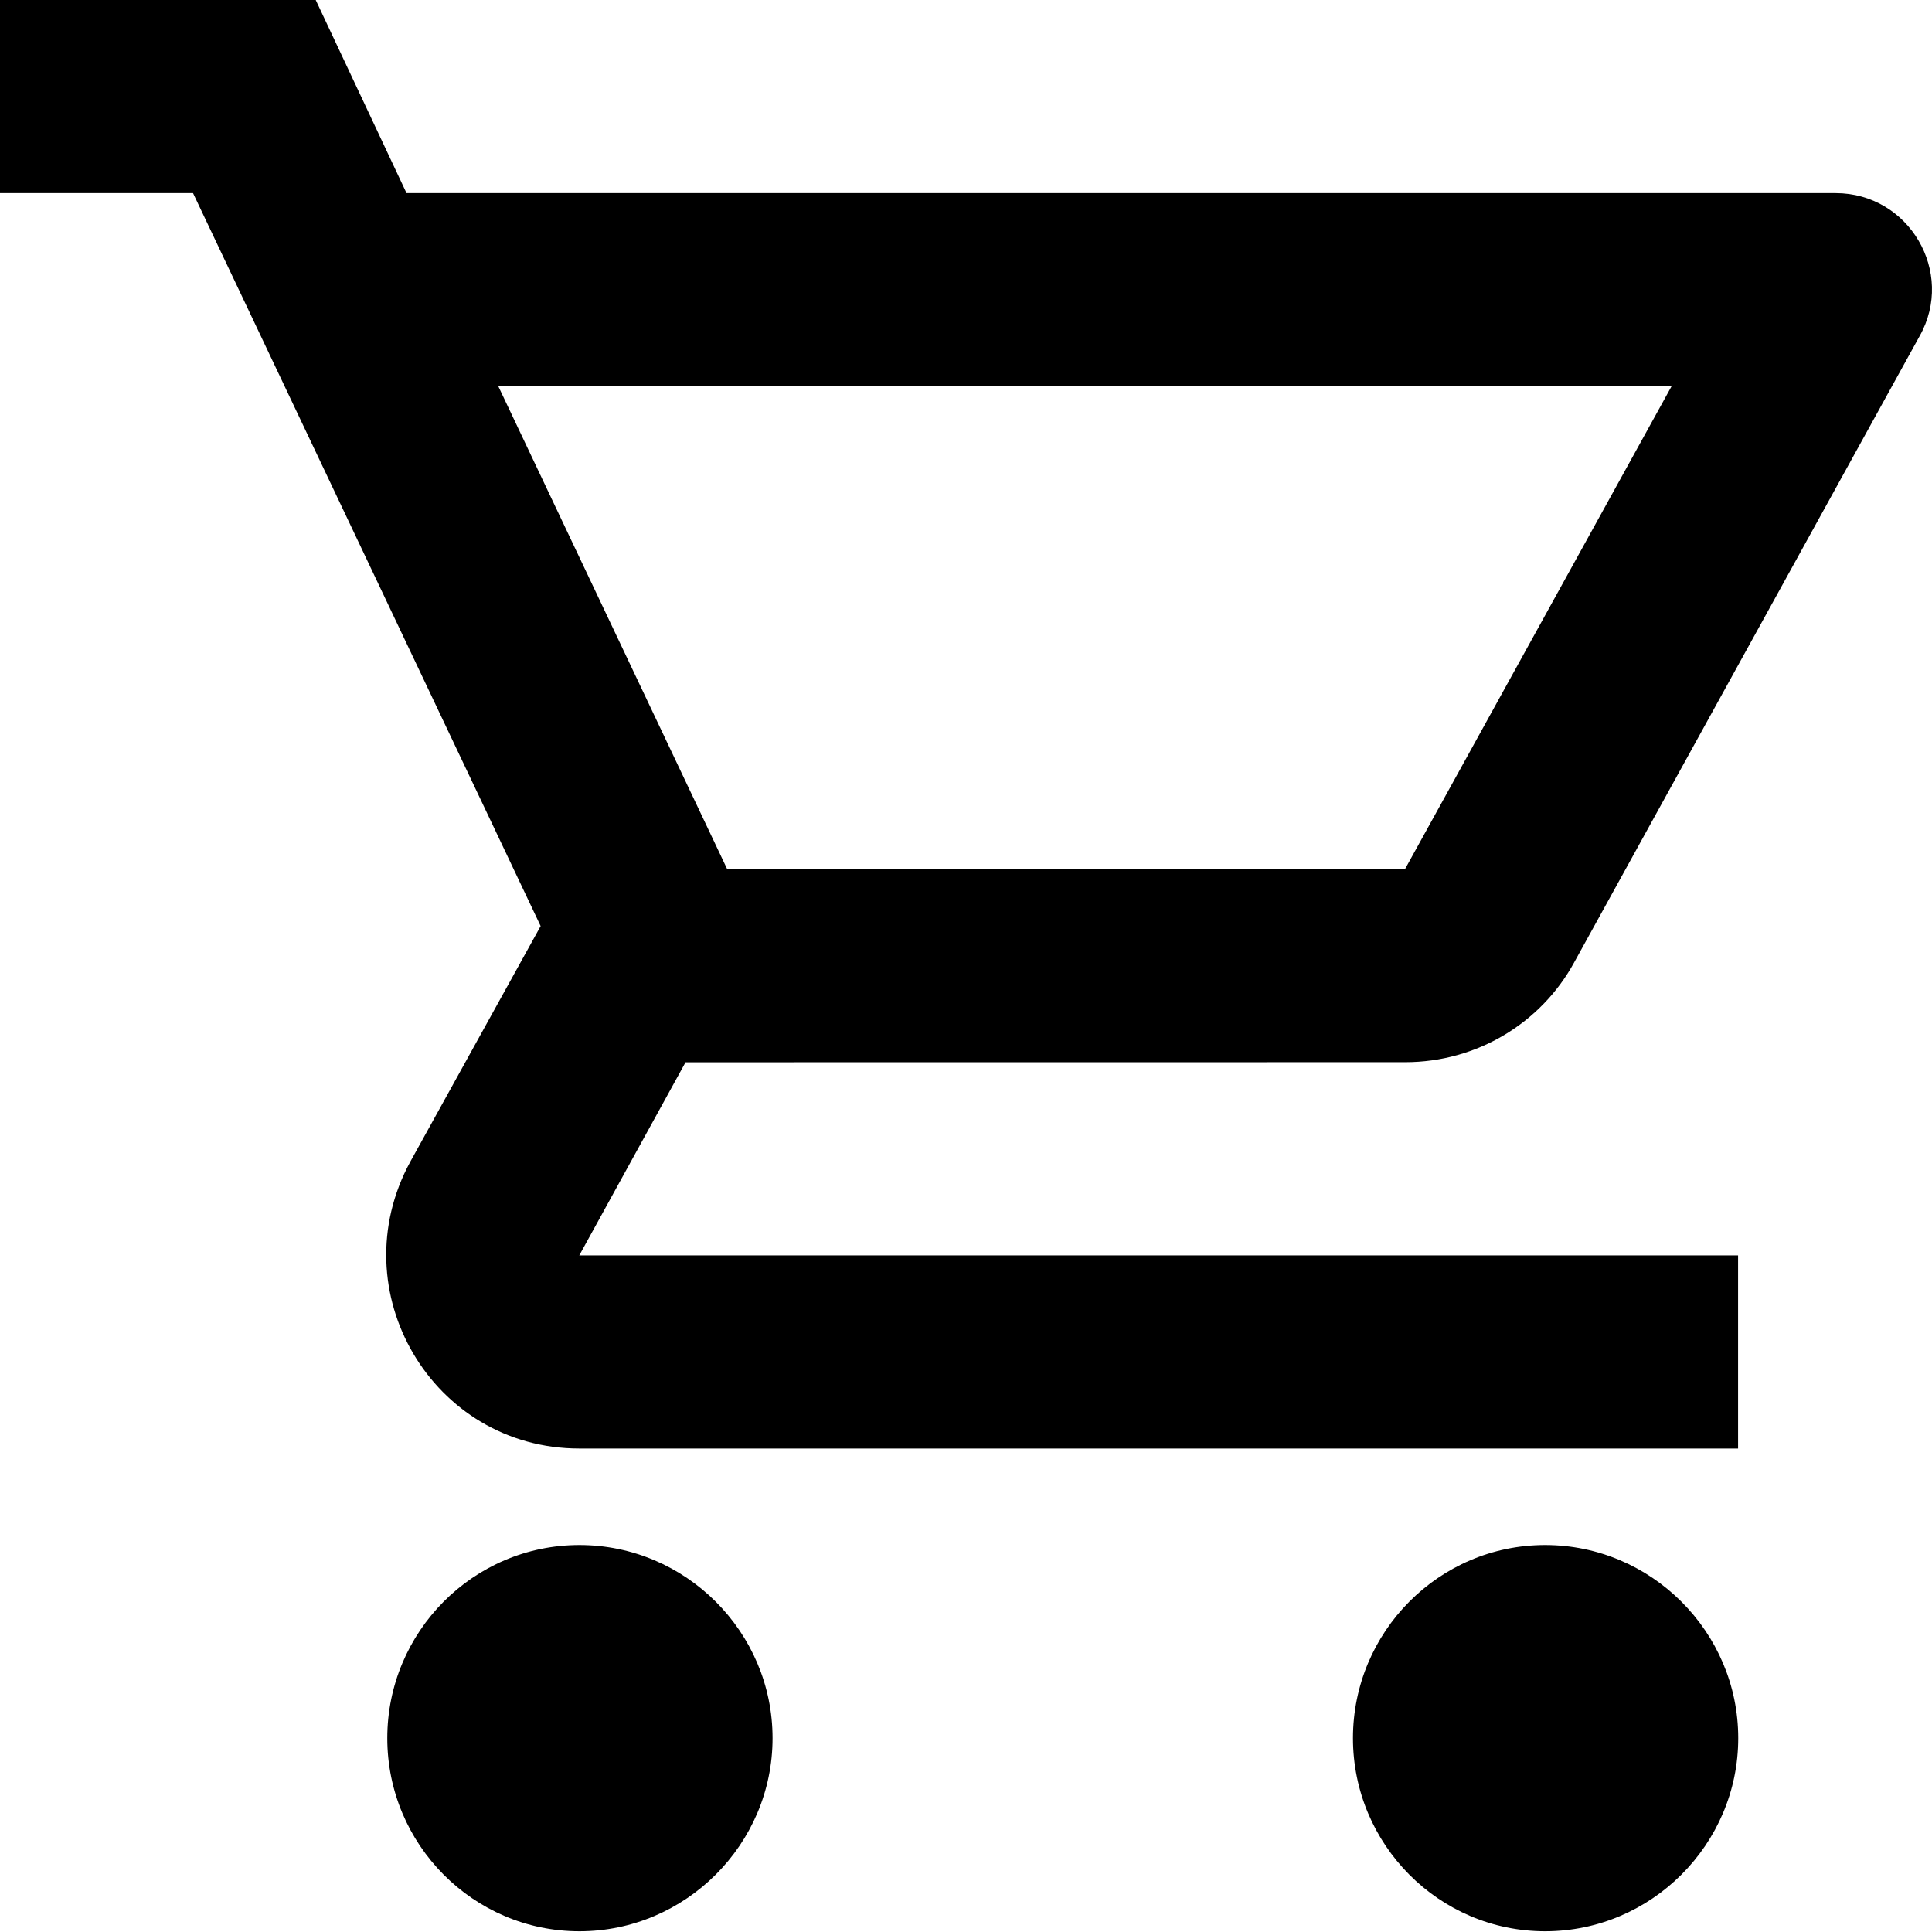
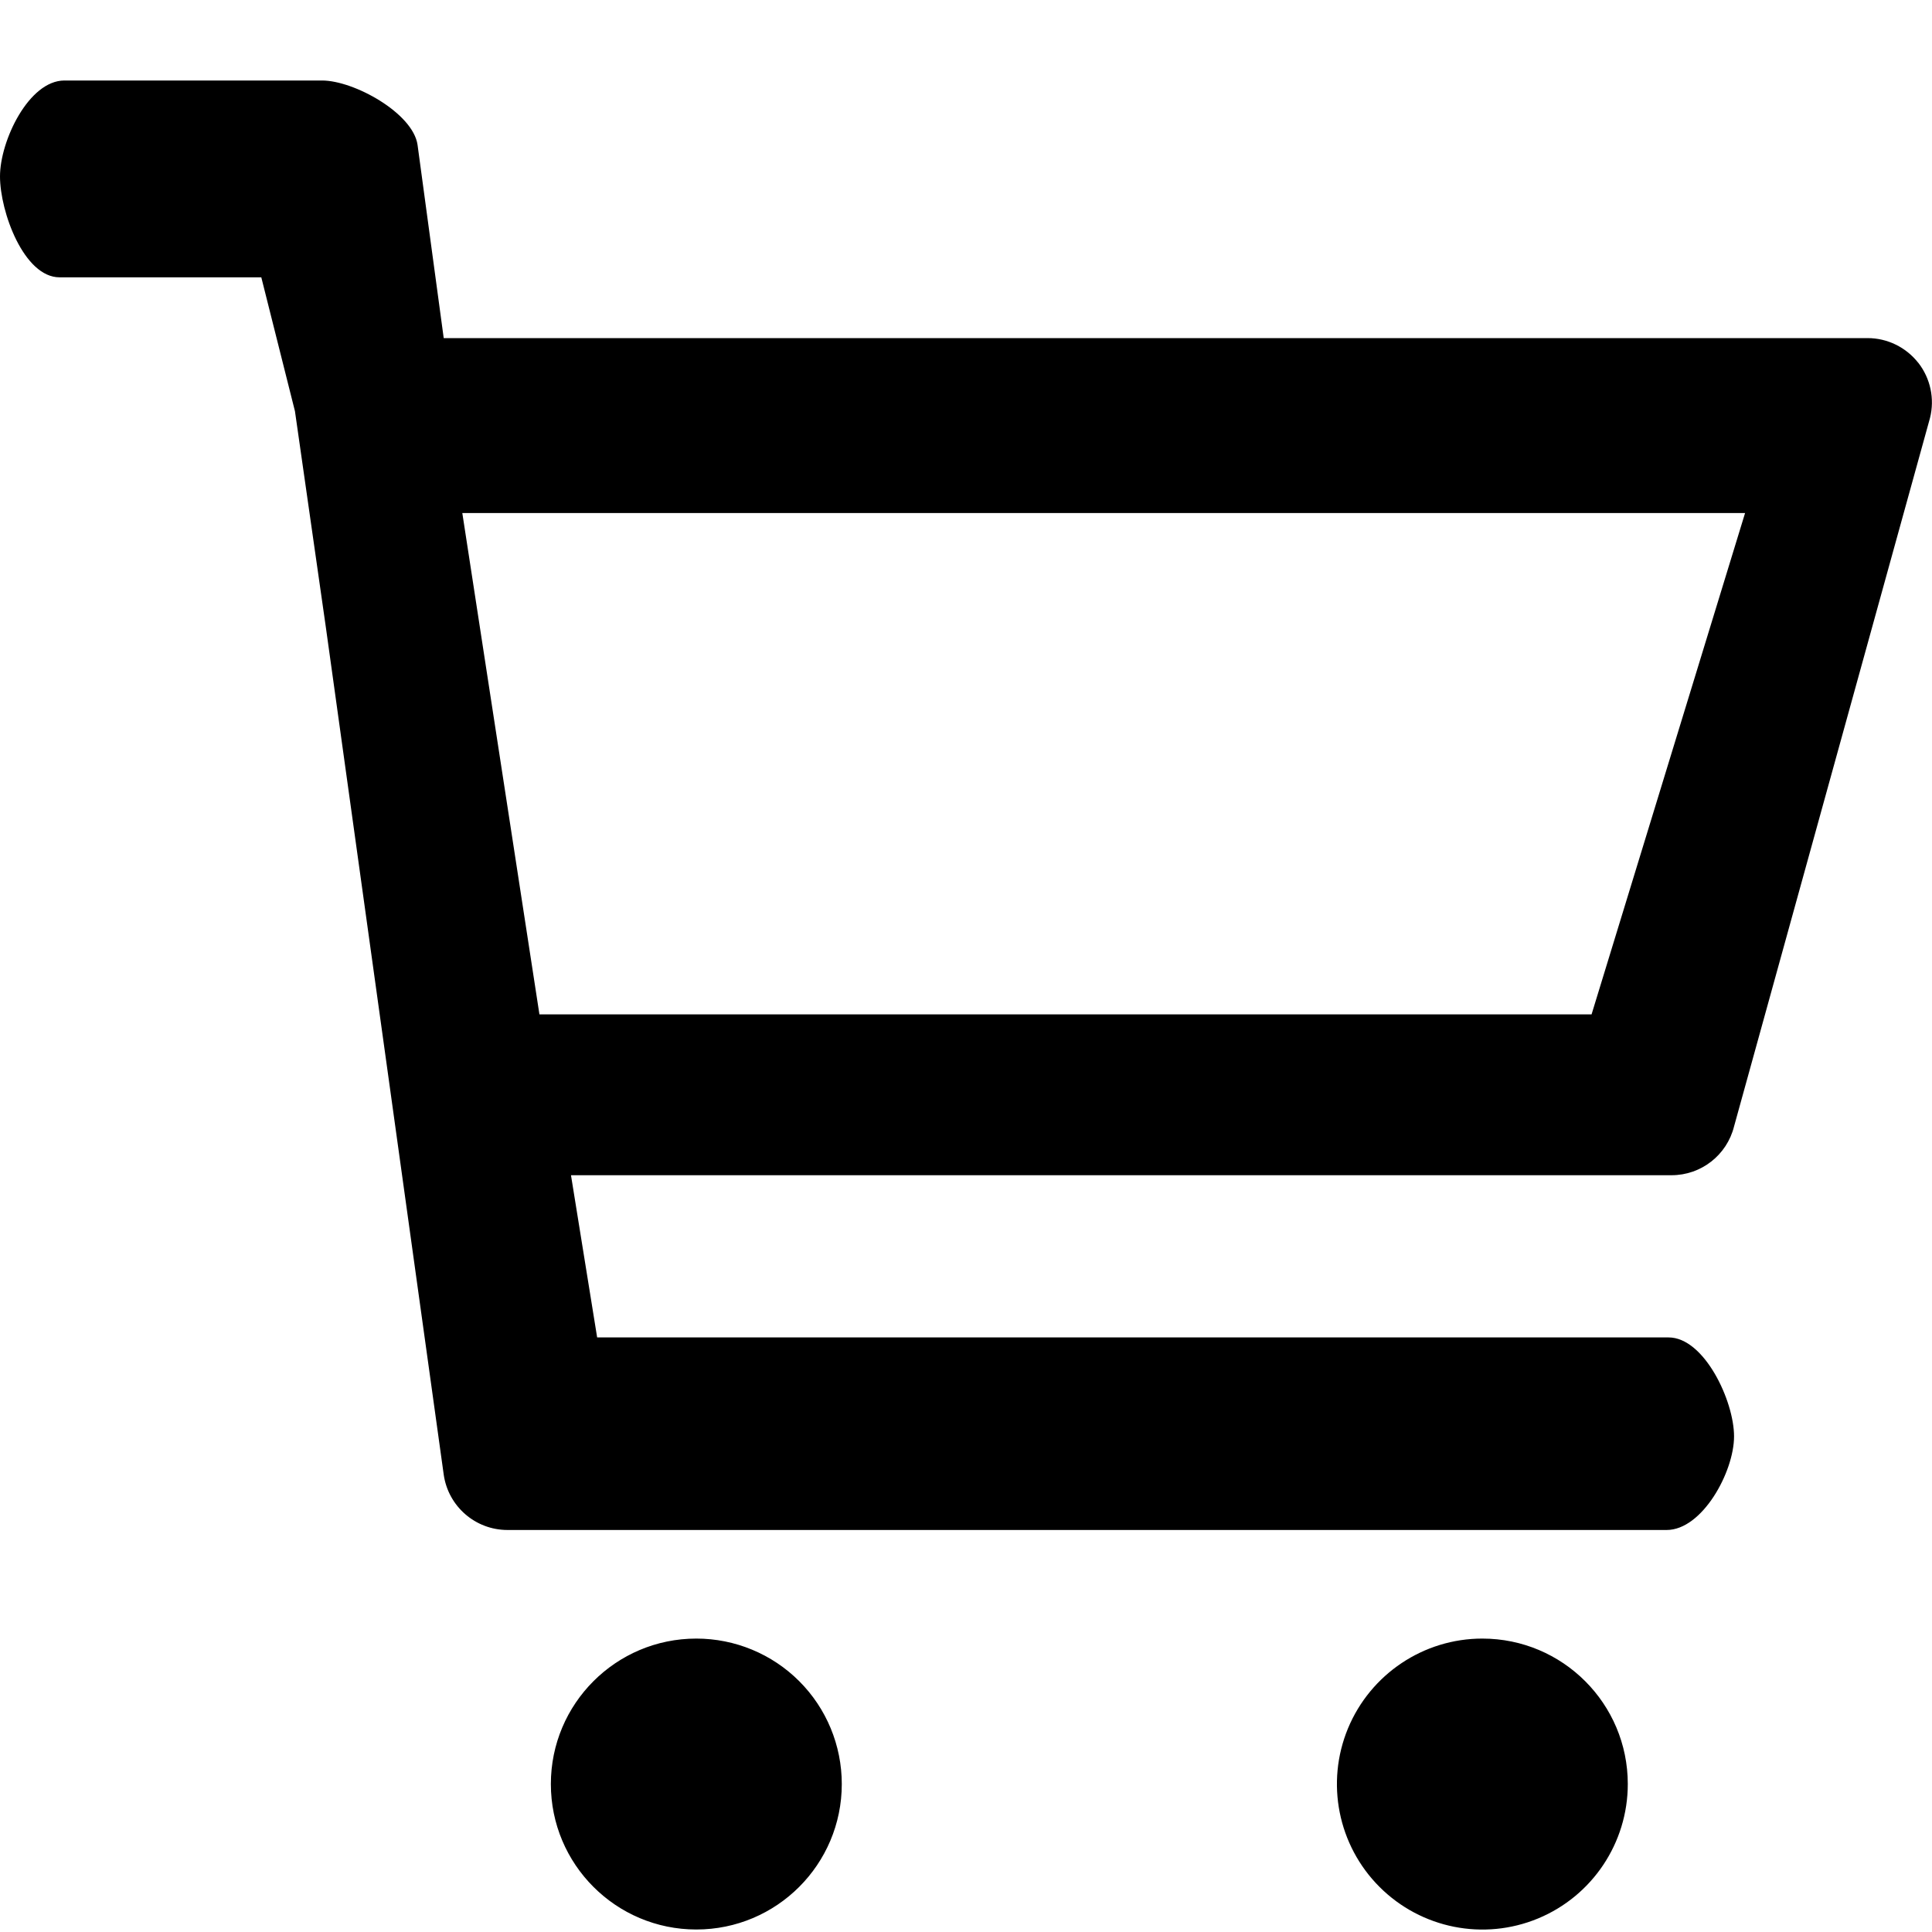
- <svg xmlns="http://www.w3.org/2000/svg" viewBox="0 0 24 24">
-   <path d="m17.454 13.195c.9 0 1.691-.492 2.099-1.236l4.294-7.785c.444-.792-.132-1.775-1.044-1.775h-17.753l-1.128-2.399h-3.923v2.399h2.399l4.318 9.105-1.619 2.927c-.876 1.607.276 3.563 2.099 3.563h14.395v-2.399h-14.395l1.32-2.399zm-11.264-8.397h14.575l-3.311 5.998h-8.421zm1.008 14.395c-1.32 0-2.387 1.08-2.387 2.399 0 1.32 1.068 2.399 2.387 2.399s2.399-1.08 2.399-2.399c0-1.32-1.08-2.399-2.399-2.399zm11.996 0c-1.32 0-2.387 1.08-2.387 2.399 0 1.32 1.068 2.399 2.387 2.399 1.32 0 2.399-1.08 2.399-2.399 0-1.32-1.08-2.399-2.399-2.399z" />
+ <svg xmlns="http://www.w3.org/2000/svg" role="img" viewBox="0 0 24 24" height="24" width="24">
+   <path d="m23.83 4.508c-.152-.194-.384-.308-.63-.308h-17.688l-.325-2.4c-.056-.394-.789-.8-1.187-.8h-3.2c-.442 0-.8.749-.8 1.191s.298 1.254.74 1.254h2.506l.418 1.663.383 2.678 1.465 10.532c.056.395.394.688.792.688h14.4c.442 0 .837-.721.837-1.163s-.371-1.229-.813-1.229h-13.31l-.325-2.015h13.672c.367 0 .687-.25.776-.606l2.434-8.8c.06-.239.006-.492-.145-.686zm-4.059 8.093h-13.07l-.958-6.228h15.935zm-11.121 7.754c.479-0.0.939.19 1.278.529.339.339.529.798.529 1.278 0.0.998-.809 1.807-1.807 1.807-.998 0-1.807-.809-1.807-1.807s.809-1.807 1.807-1.807zm9.764 0c.998 0 1.807.809 1.807 1.807 0.0.731-.44 1.39-1.115 1.67-.675.28-1.452.125-1.969-.392-.517-.517-.671-1.294-.392-1.969.28-.675.939-1.116 1.669-1.116z" />
</svg>
